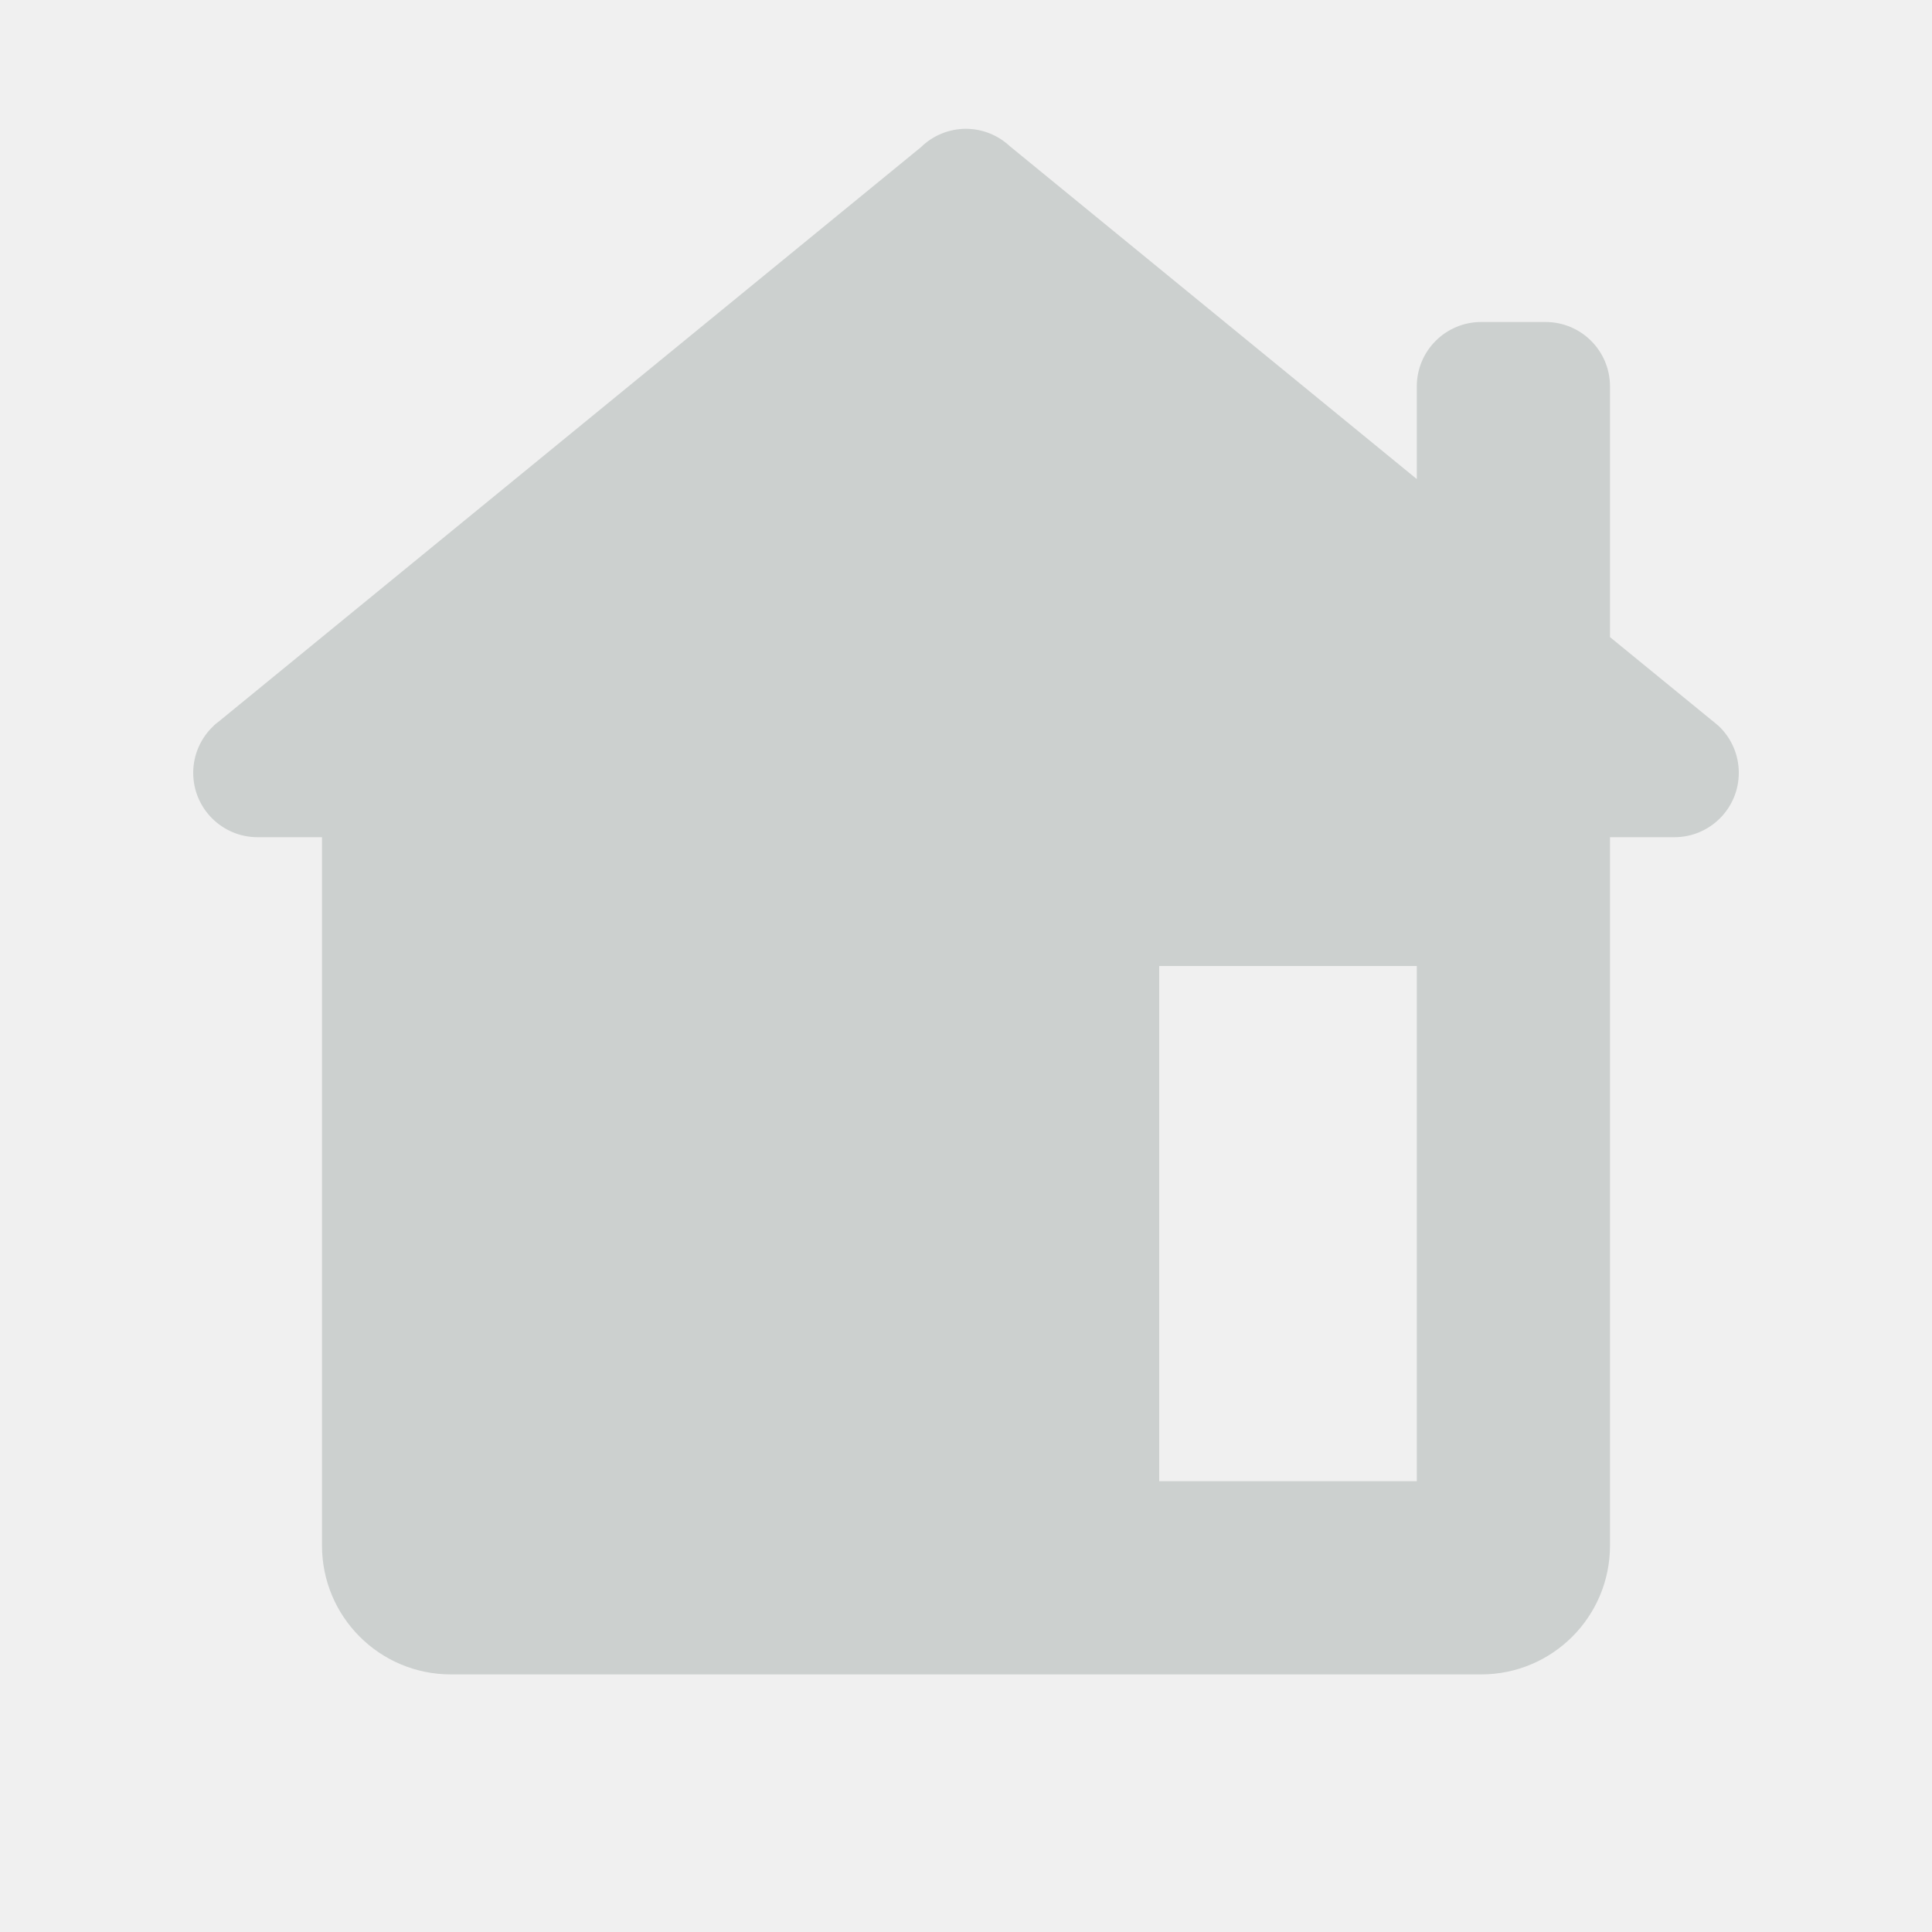
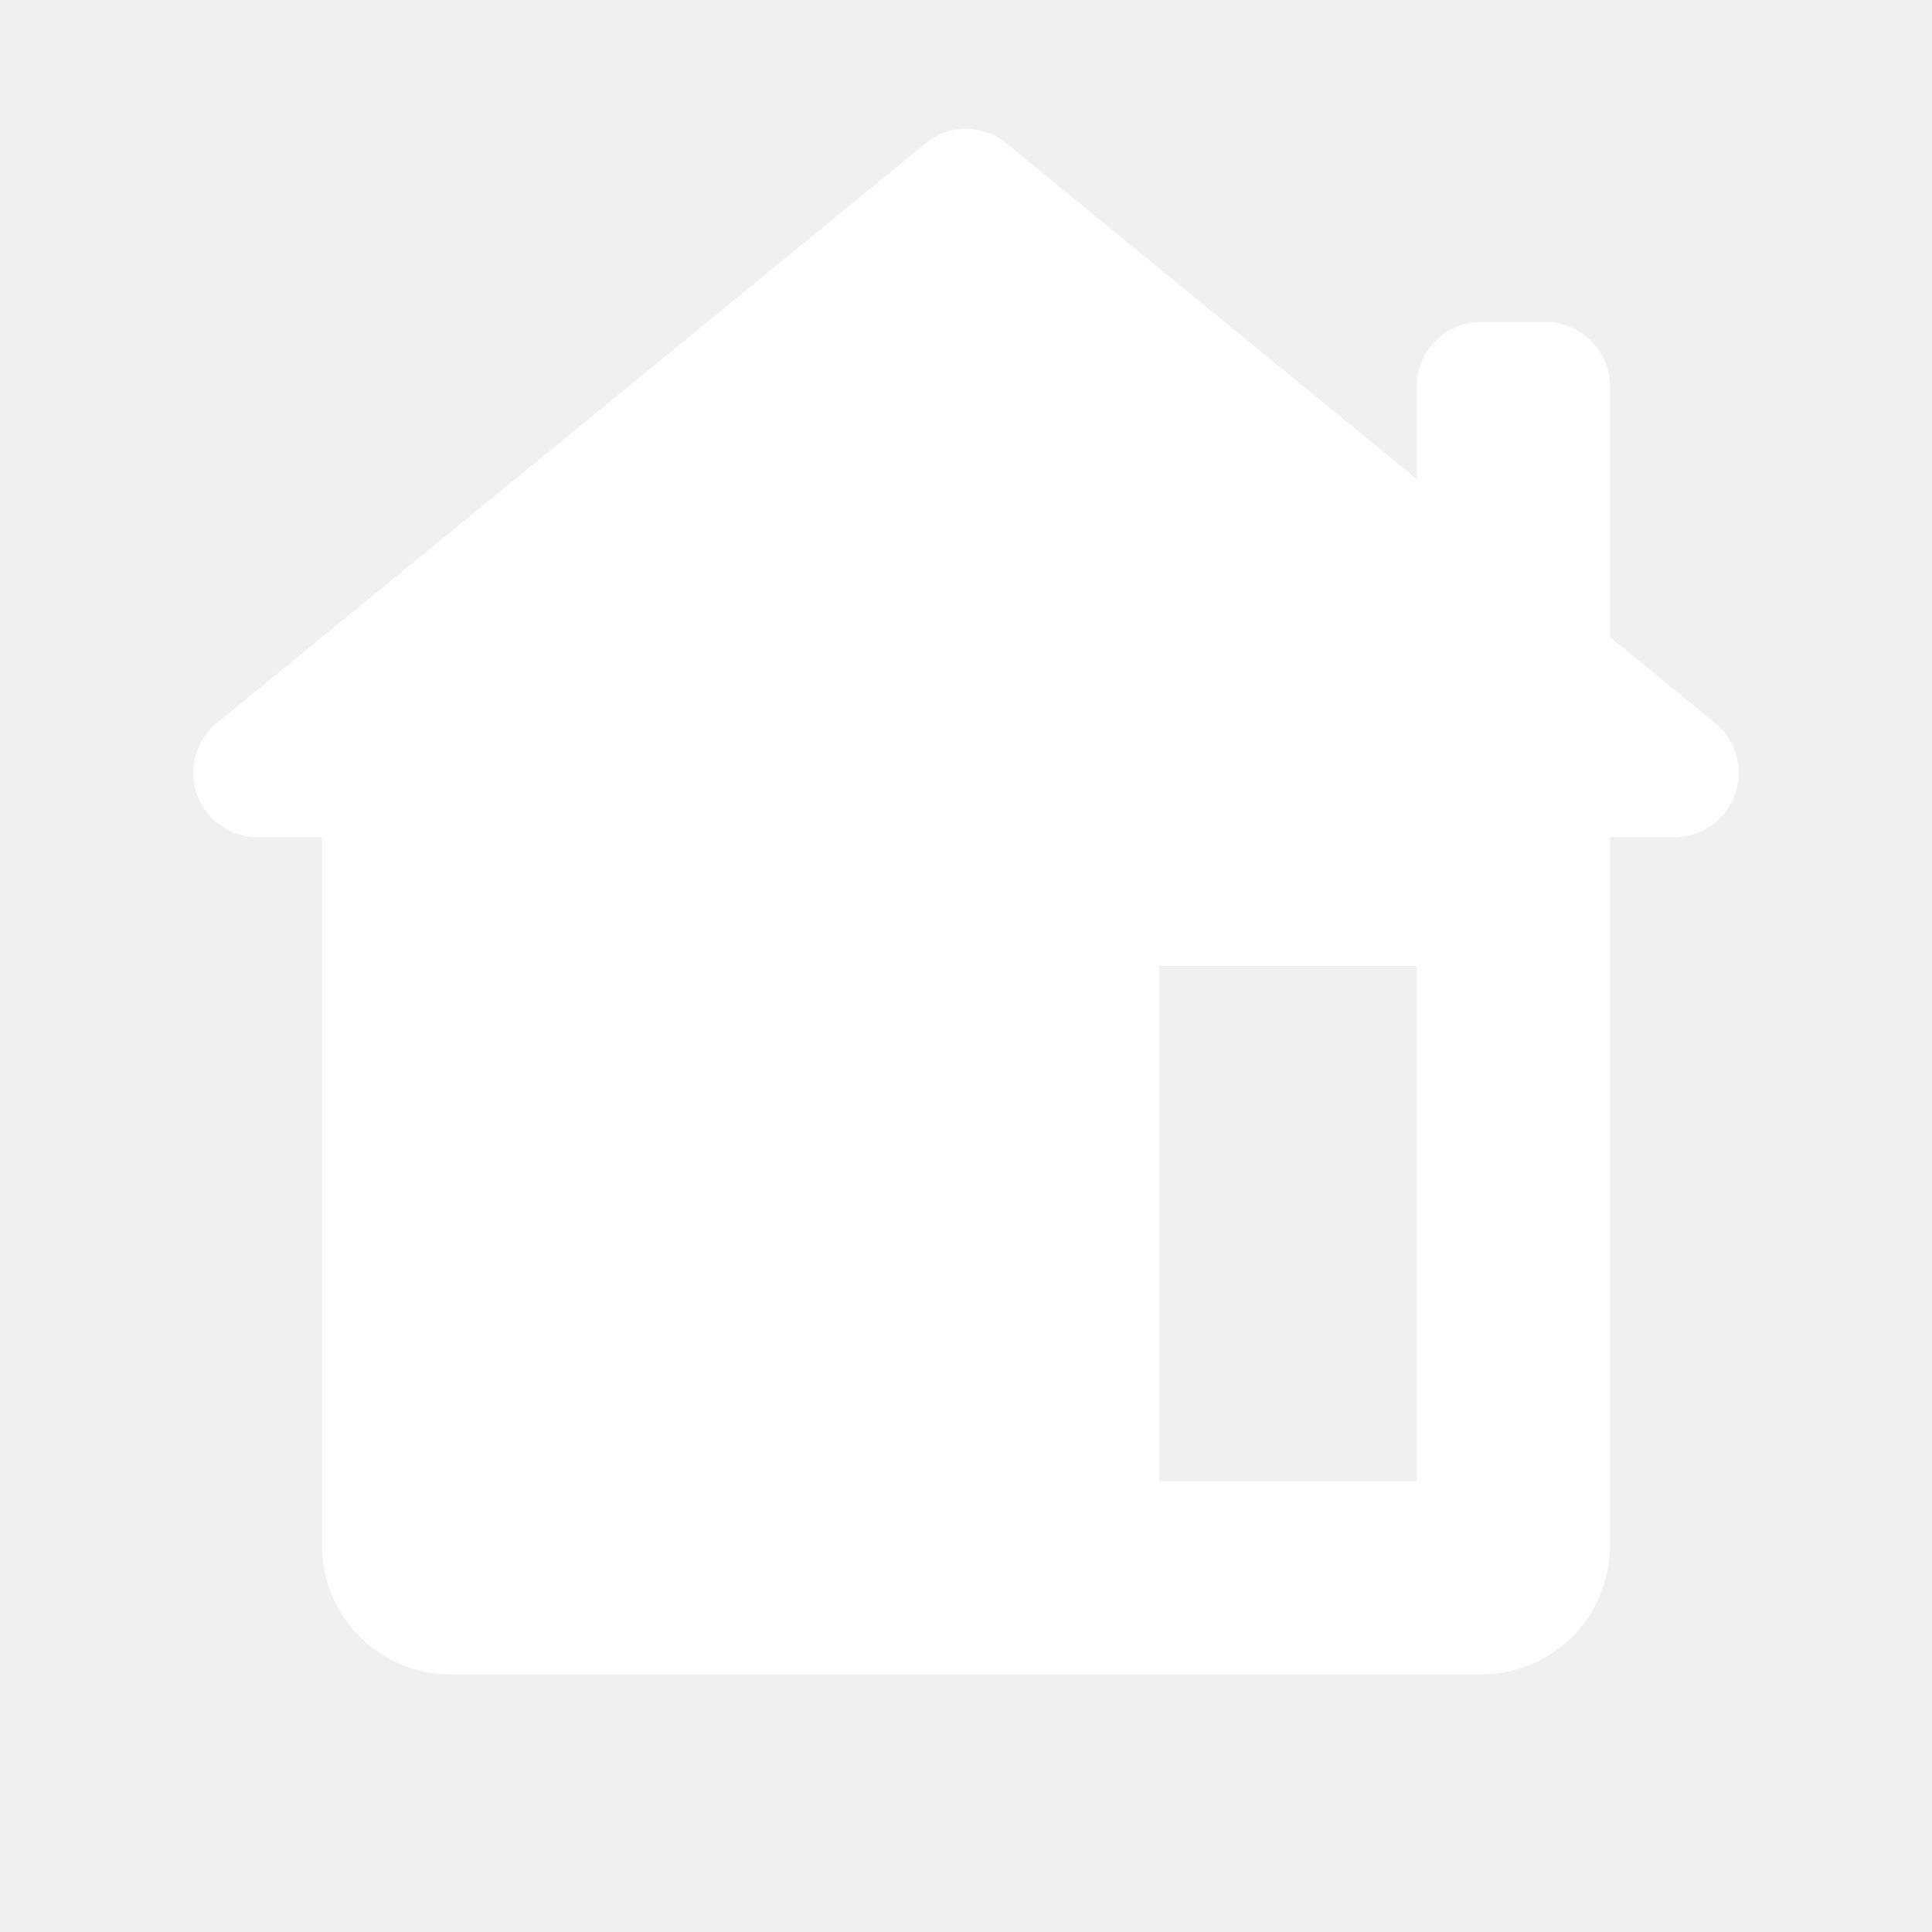
<svg xmlns="http://www.w3.org/2000/svg" viewBox="0 0 30 30" width="30px" height="30px">
-   <path fill="#CCD0CF" d="M 15 2 A 1 1 0 0 0 14.301 2.285 L 3.393 11.207 A 1 1 0 0 0 3.355 11.236 L 3.318 11.268 L 3.318 11.27 A 1 1 0 0 0 3 12 A 1 1 0 0 0 4 13 L 5 13 L 5 24 C 5 25.105 5.895 26 7 26 L 23 26 C 24.105 26 25 25.105 25 24 L 25 13 L 26 13 A 1 1 0 0 0 27 12 A 1 1 0 0 0 26.682 11.268 L 26.666 11.256 A 1 1 0 0 0 26.598 11.199 L 25 9.893 L 25 6 C 25 5.448 24.552 5 24 5 L 23 5 C 22.448 5 22 5.448 22 6 L 22 7.439 L 15.678 2.268 A 1 1 0 0 0 15 2 z M 18 15 L 22 15 L 22 23 L 18 23 L 18 15 z" />
+   <path fill="white" d="M 15 2 A 1 1 0 0 0 14.301 2.285 L 3.393 11.207 A 1 1 0 0 0 3.355 11.236 L 3.318 11.268 L 3.318 11.27 A 1 1 0 0 0 3 12 A 1 1 0 0 0 4 13 L 5 13 L 5 24 C 5 25.105 5.895 26 7 26 L 23 26 C 24.105 26 25 25.105 25 24 L 25 13 L 26 13 A 1 1 0 0 0 27 12 A 1 1 0 0 0 26.682 11.268 L 26.666 11.256 A 1 1 0 0 0 26.598 11.199 L 25 9.893 L 25 6 C 25 5.448 24.552 5 24 5 L 23 5 C 22.448 5 22 5.448 22 6 L 22 7.439 L 15.678 2.268 A 1 1 0 0 0 15 2 z M 18 15 L 22 15 L 22 23 L 18 23 L 18 15 z" />
</svg>
